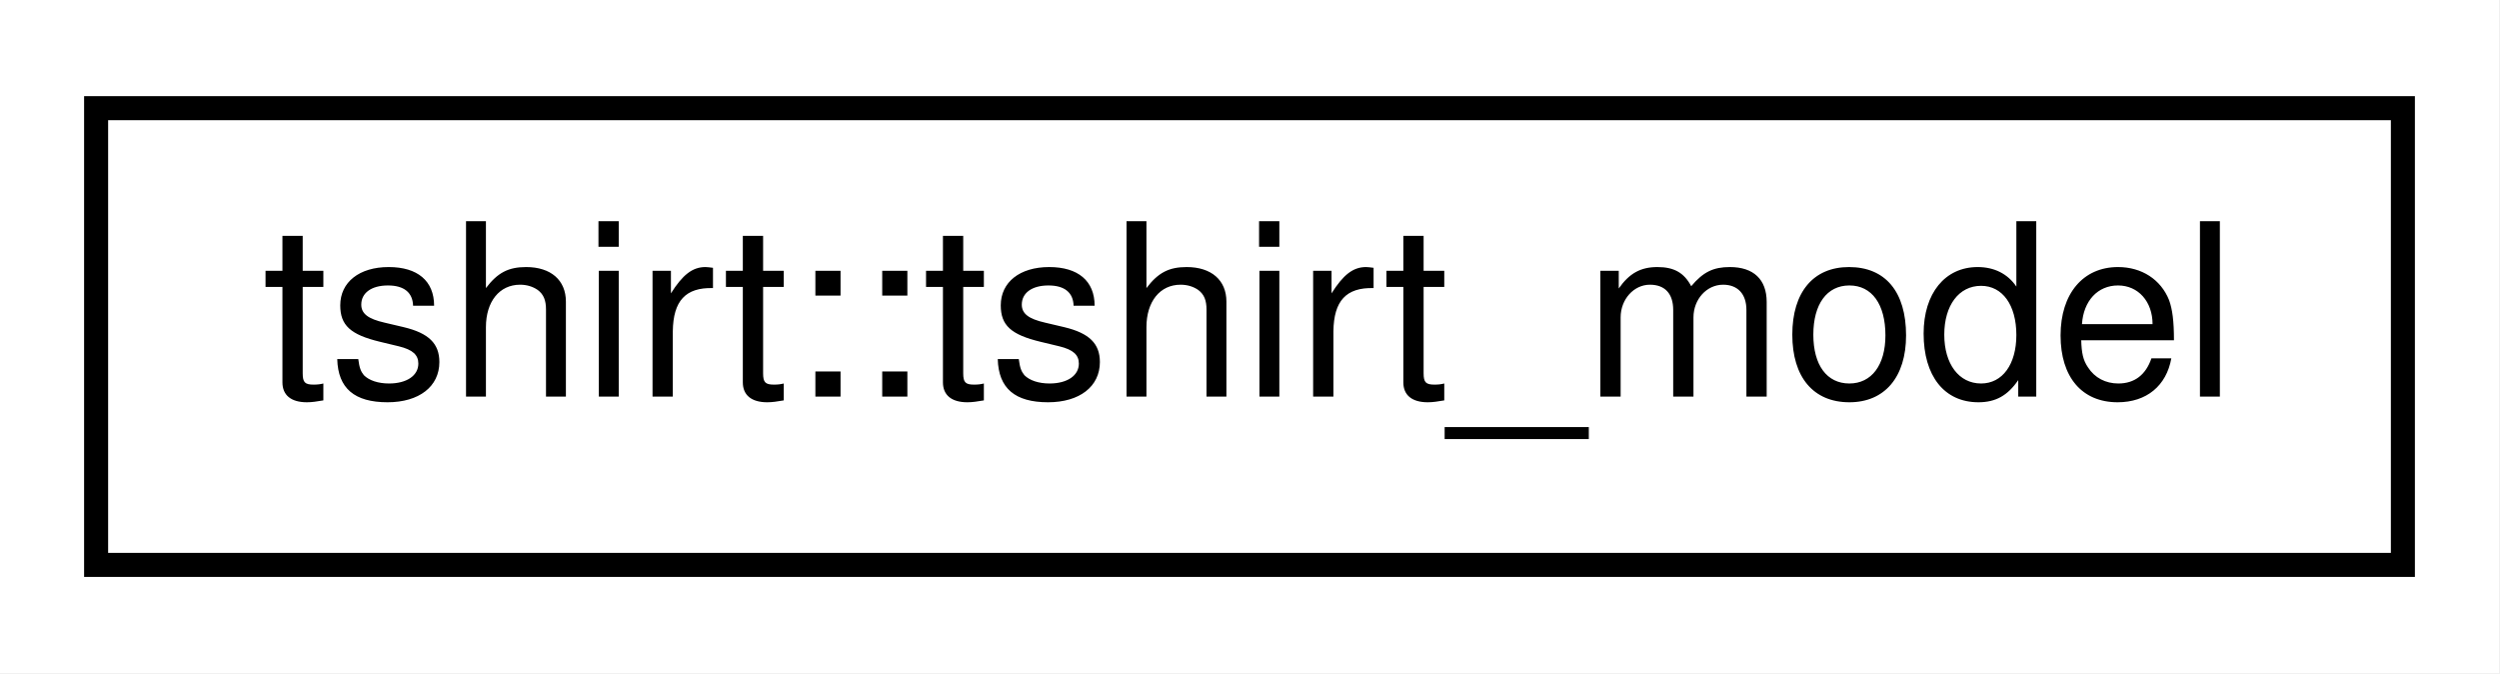
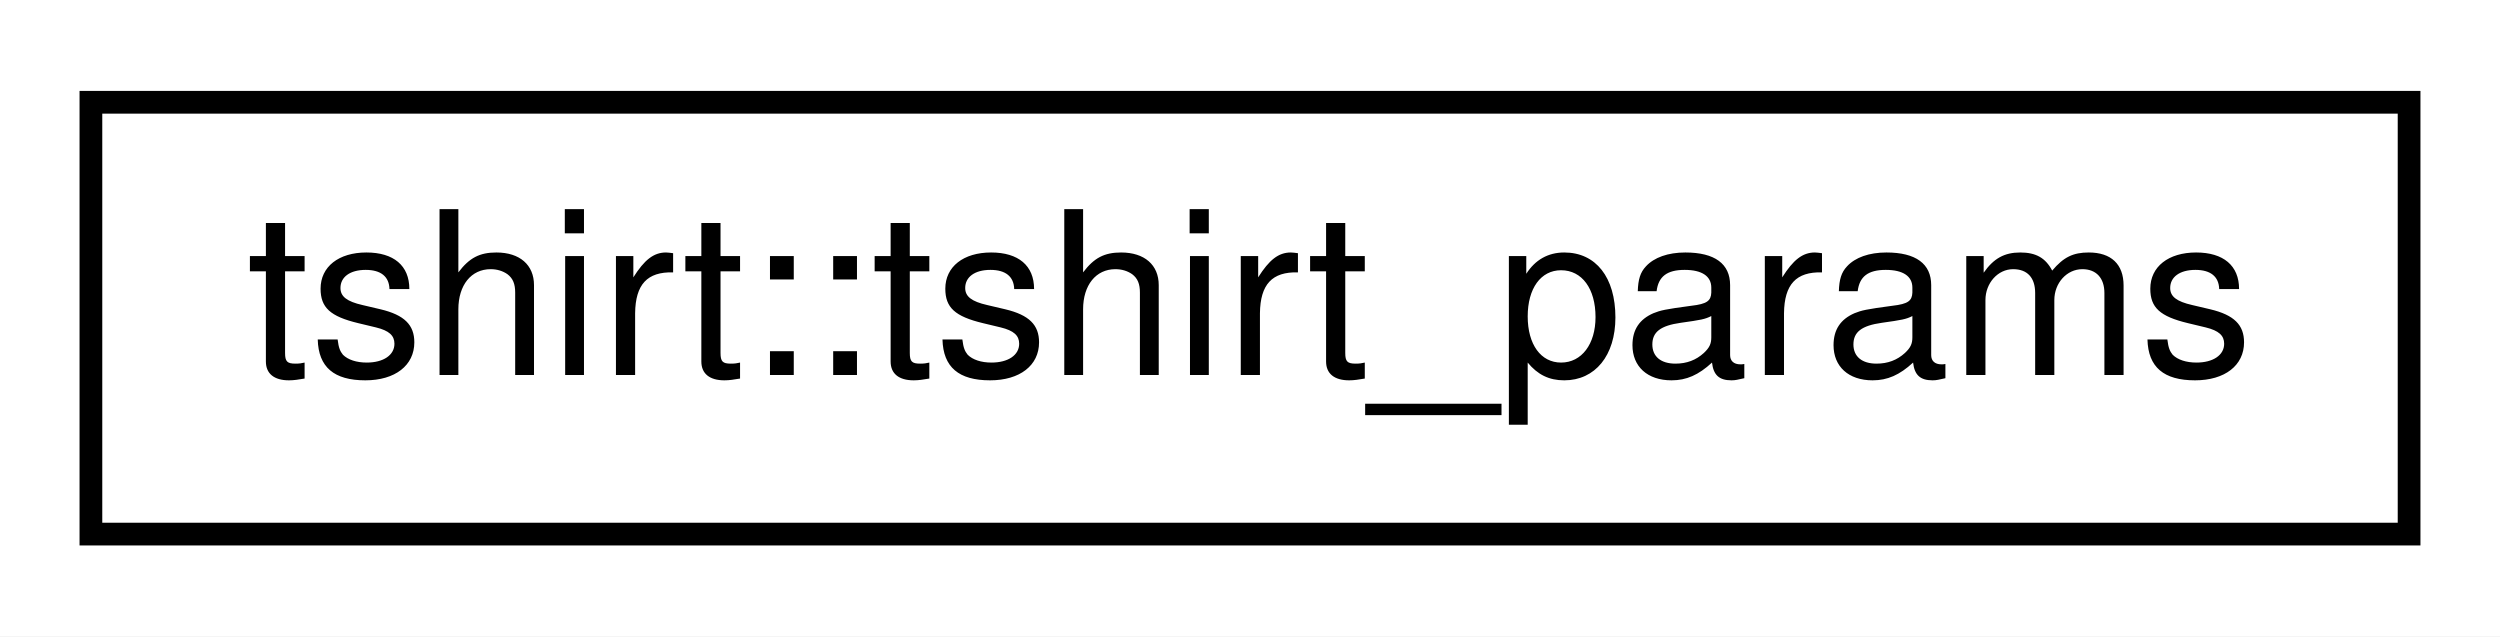
- <svg xmlns="http://www.w3.org/2000/svg" xmlns:xlink="http://www.w3.org/1999/xlink" width="104pt" height="28pt" viewBox="0.00 0.00 104.00 28.00">
+ <svg xmlns="http://www.w3.org/2000/svg" xmlns:xlink="http://www.w3.org/1999/xlink" width="110pt" height="28pt" viewBox="0.00 0.00 110.00 28.00">
  <g id="graph0" class="graph" transform="scale(1 1) rotate(0) translate(4 24)">
-     <polygon fill="white" stroke="transparent" points="-4,4 -4,-24 100,-24 100,4 -4,4" />
+     <polygon fill="white" stroke="transparent" points="-4,4 -4,-24 106,-24 106,4 -4,4" />
    <g id="node1" class="node">
      <g id="a_node1">
-         <a xlink:href="classtshirt_1_1tshirt__model.html" target="_top" xlink:title="Tshirt model class.">
-           <polygon fill="white" stroke="black" points="0,-0.5 0,-19.5 96,-19.5 96,-0.5 0,-0.5" />
-           <text text-anchor="middle" x="48" y="-7.5" font-family="Helvetica,sans-Serif" font-size="10.00">tshirt::tshirt_model</text>
+         <a xlink:href="structtshirt_1_1tshirt__params.html" target="_top" xlink:title="Structure for containing and organizing the parameters of the Tshirt hydrological model.">
+           <polygon fill="white" stroke="black" points="0,-0.5 0,-19.5 102,-19.5 102,-0.5 0,-0.5" />
+           <text text-anchor="middle" x="51" y="-7.5" font-family="Helvetica,sans-Serif" font-size="10.00">tshirt::tshirt_params</text>
        </a>
      </g>
    </g>
  </g>
</svg>
